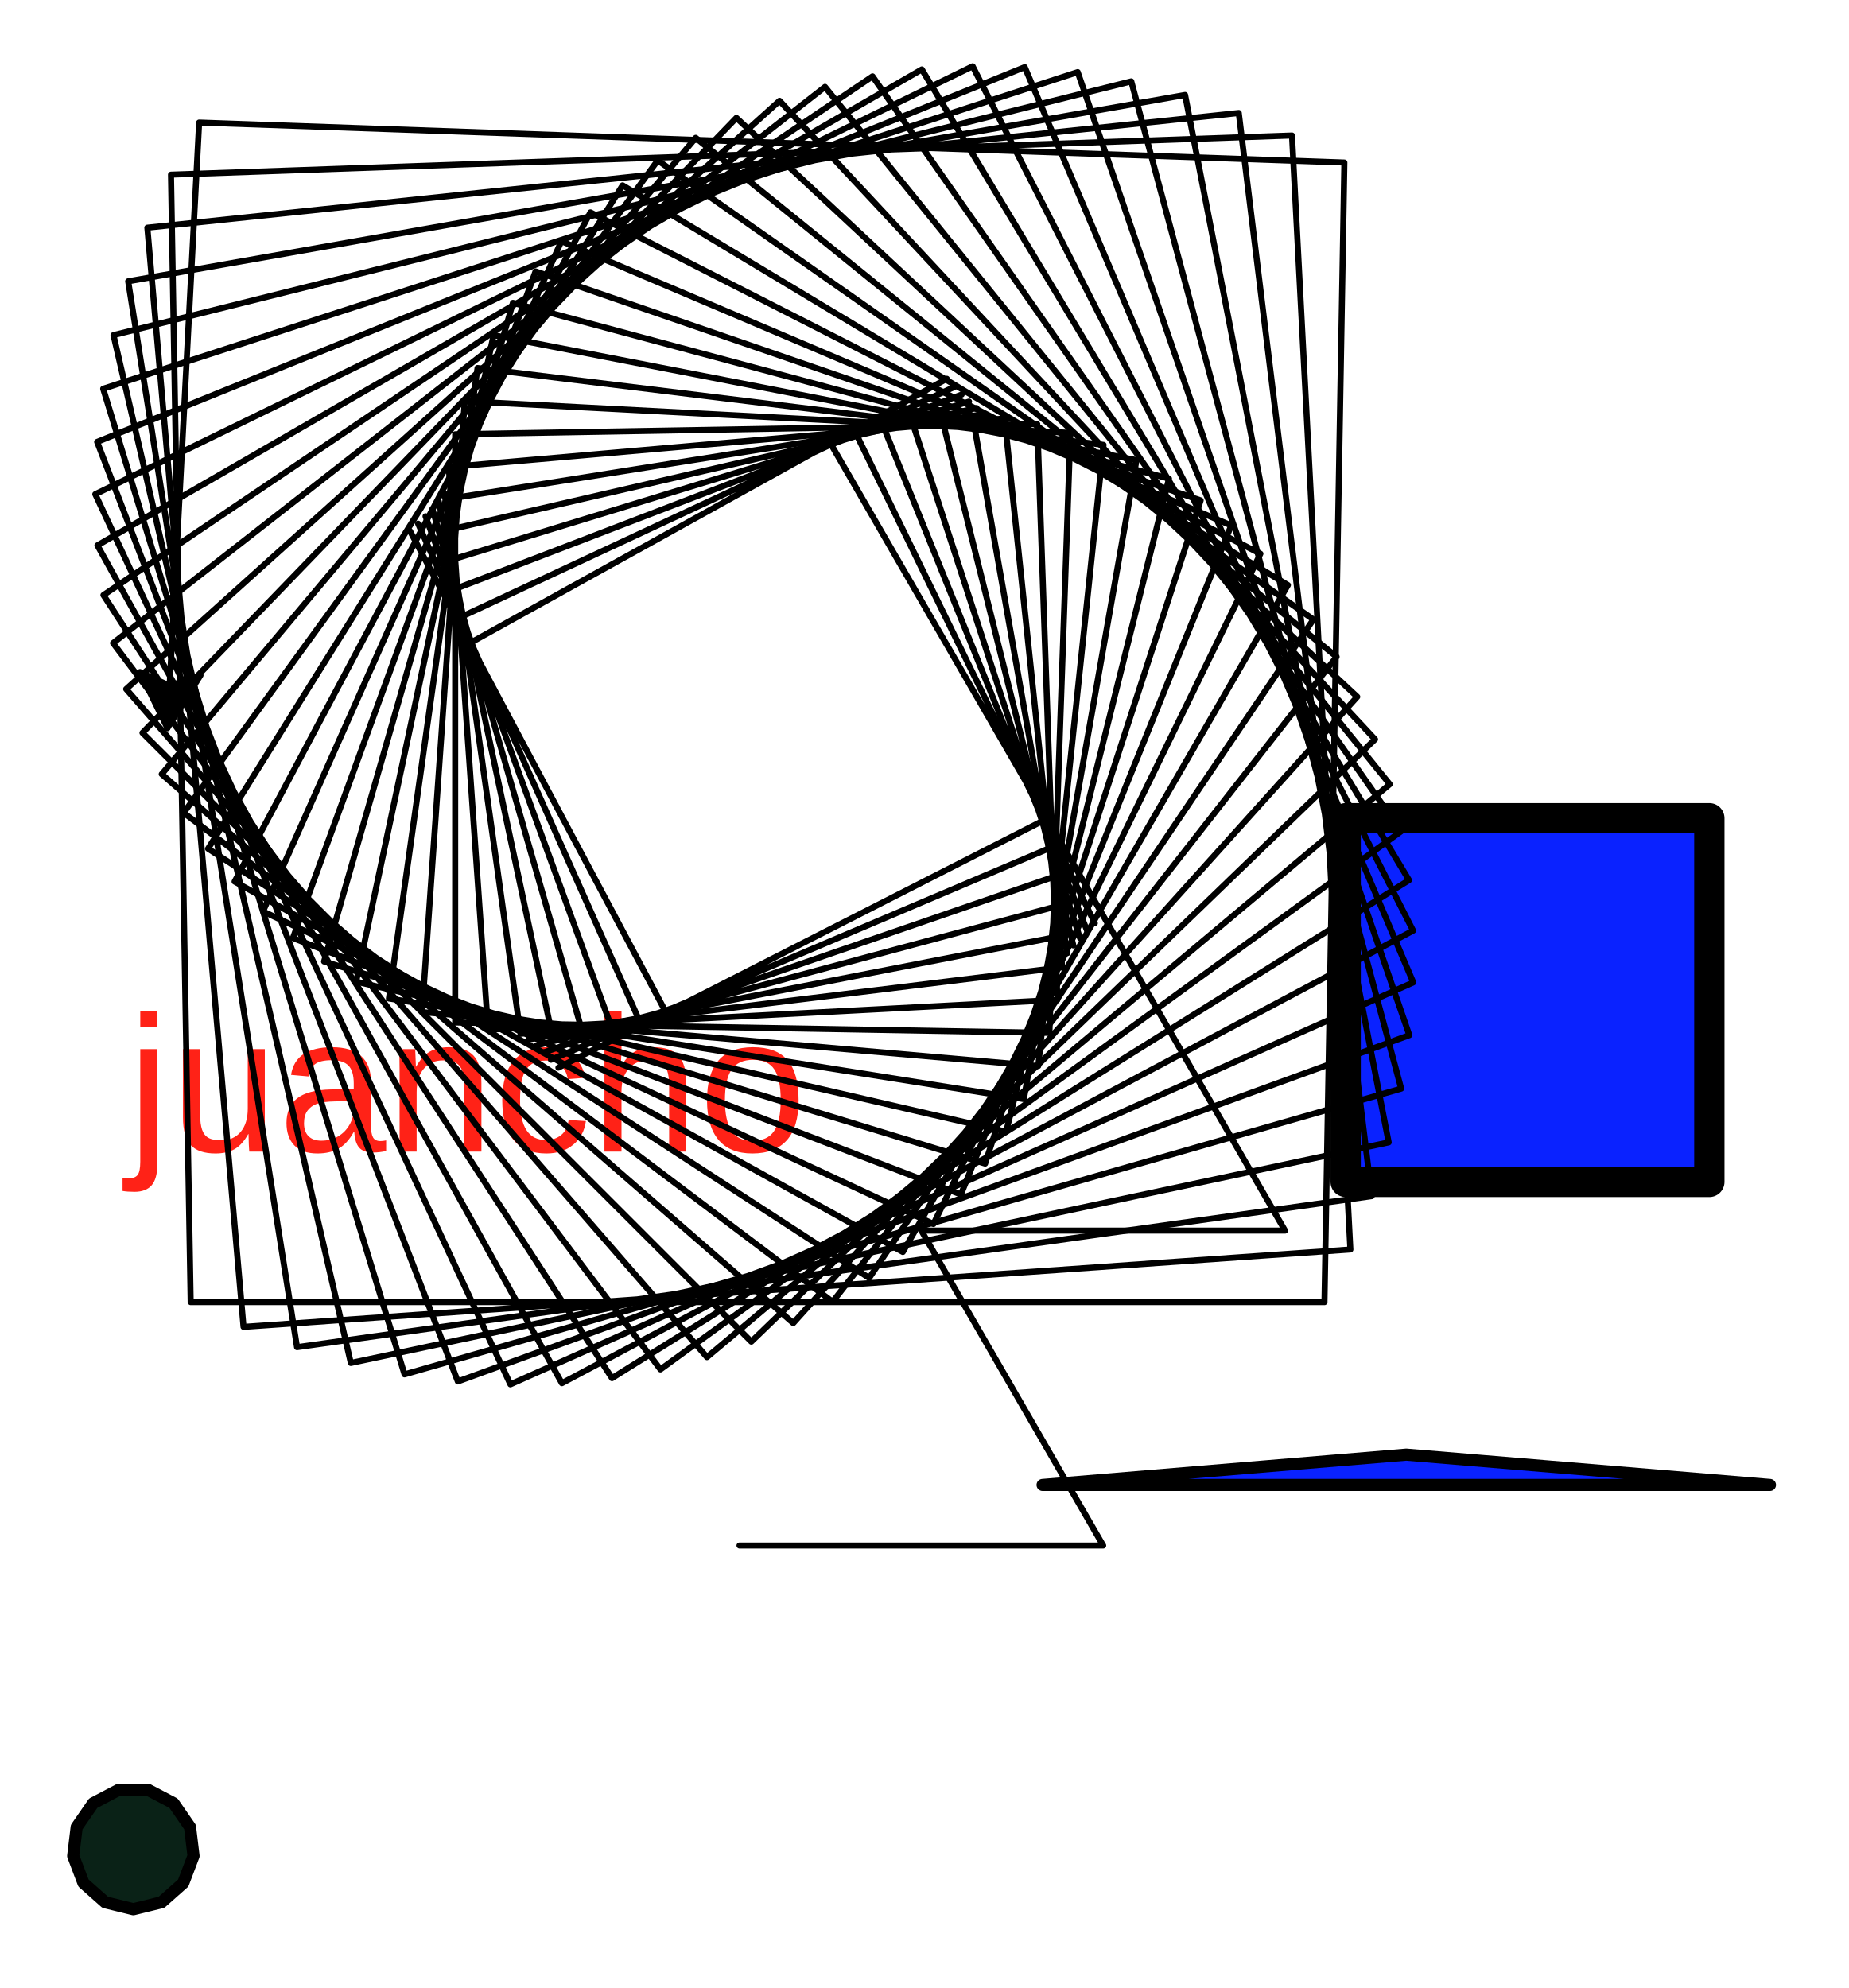
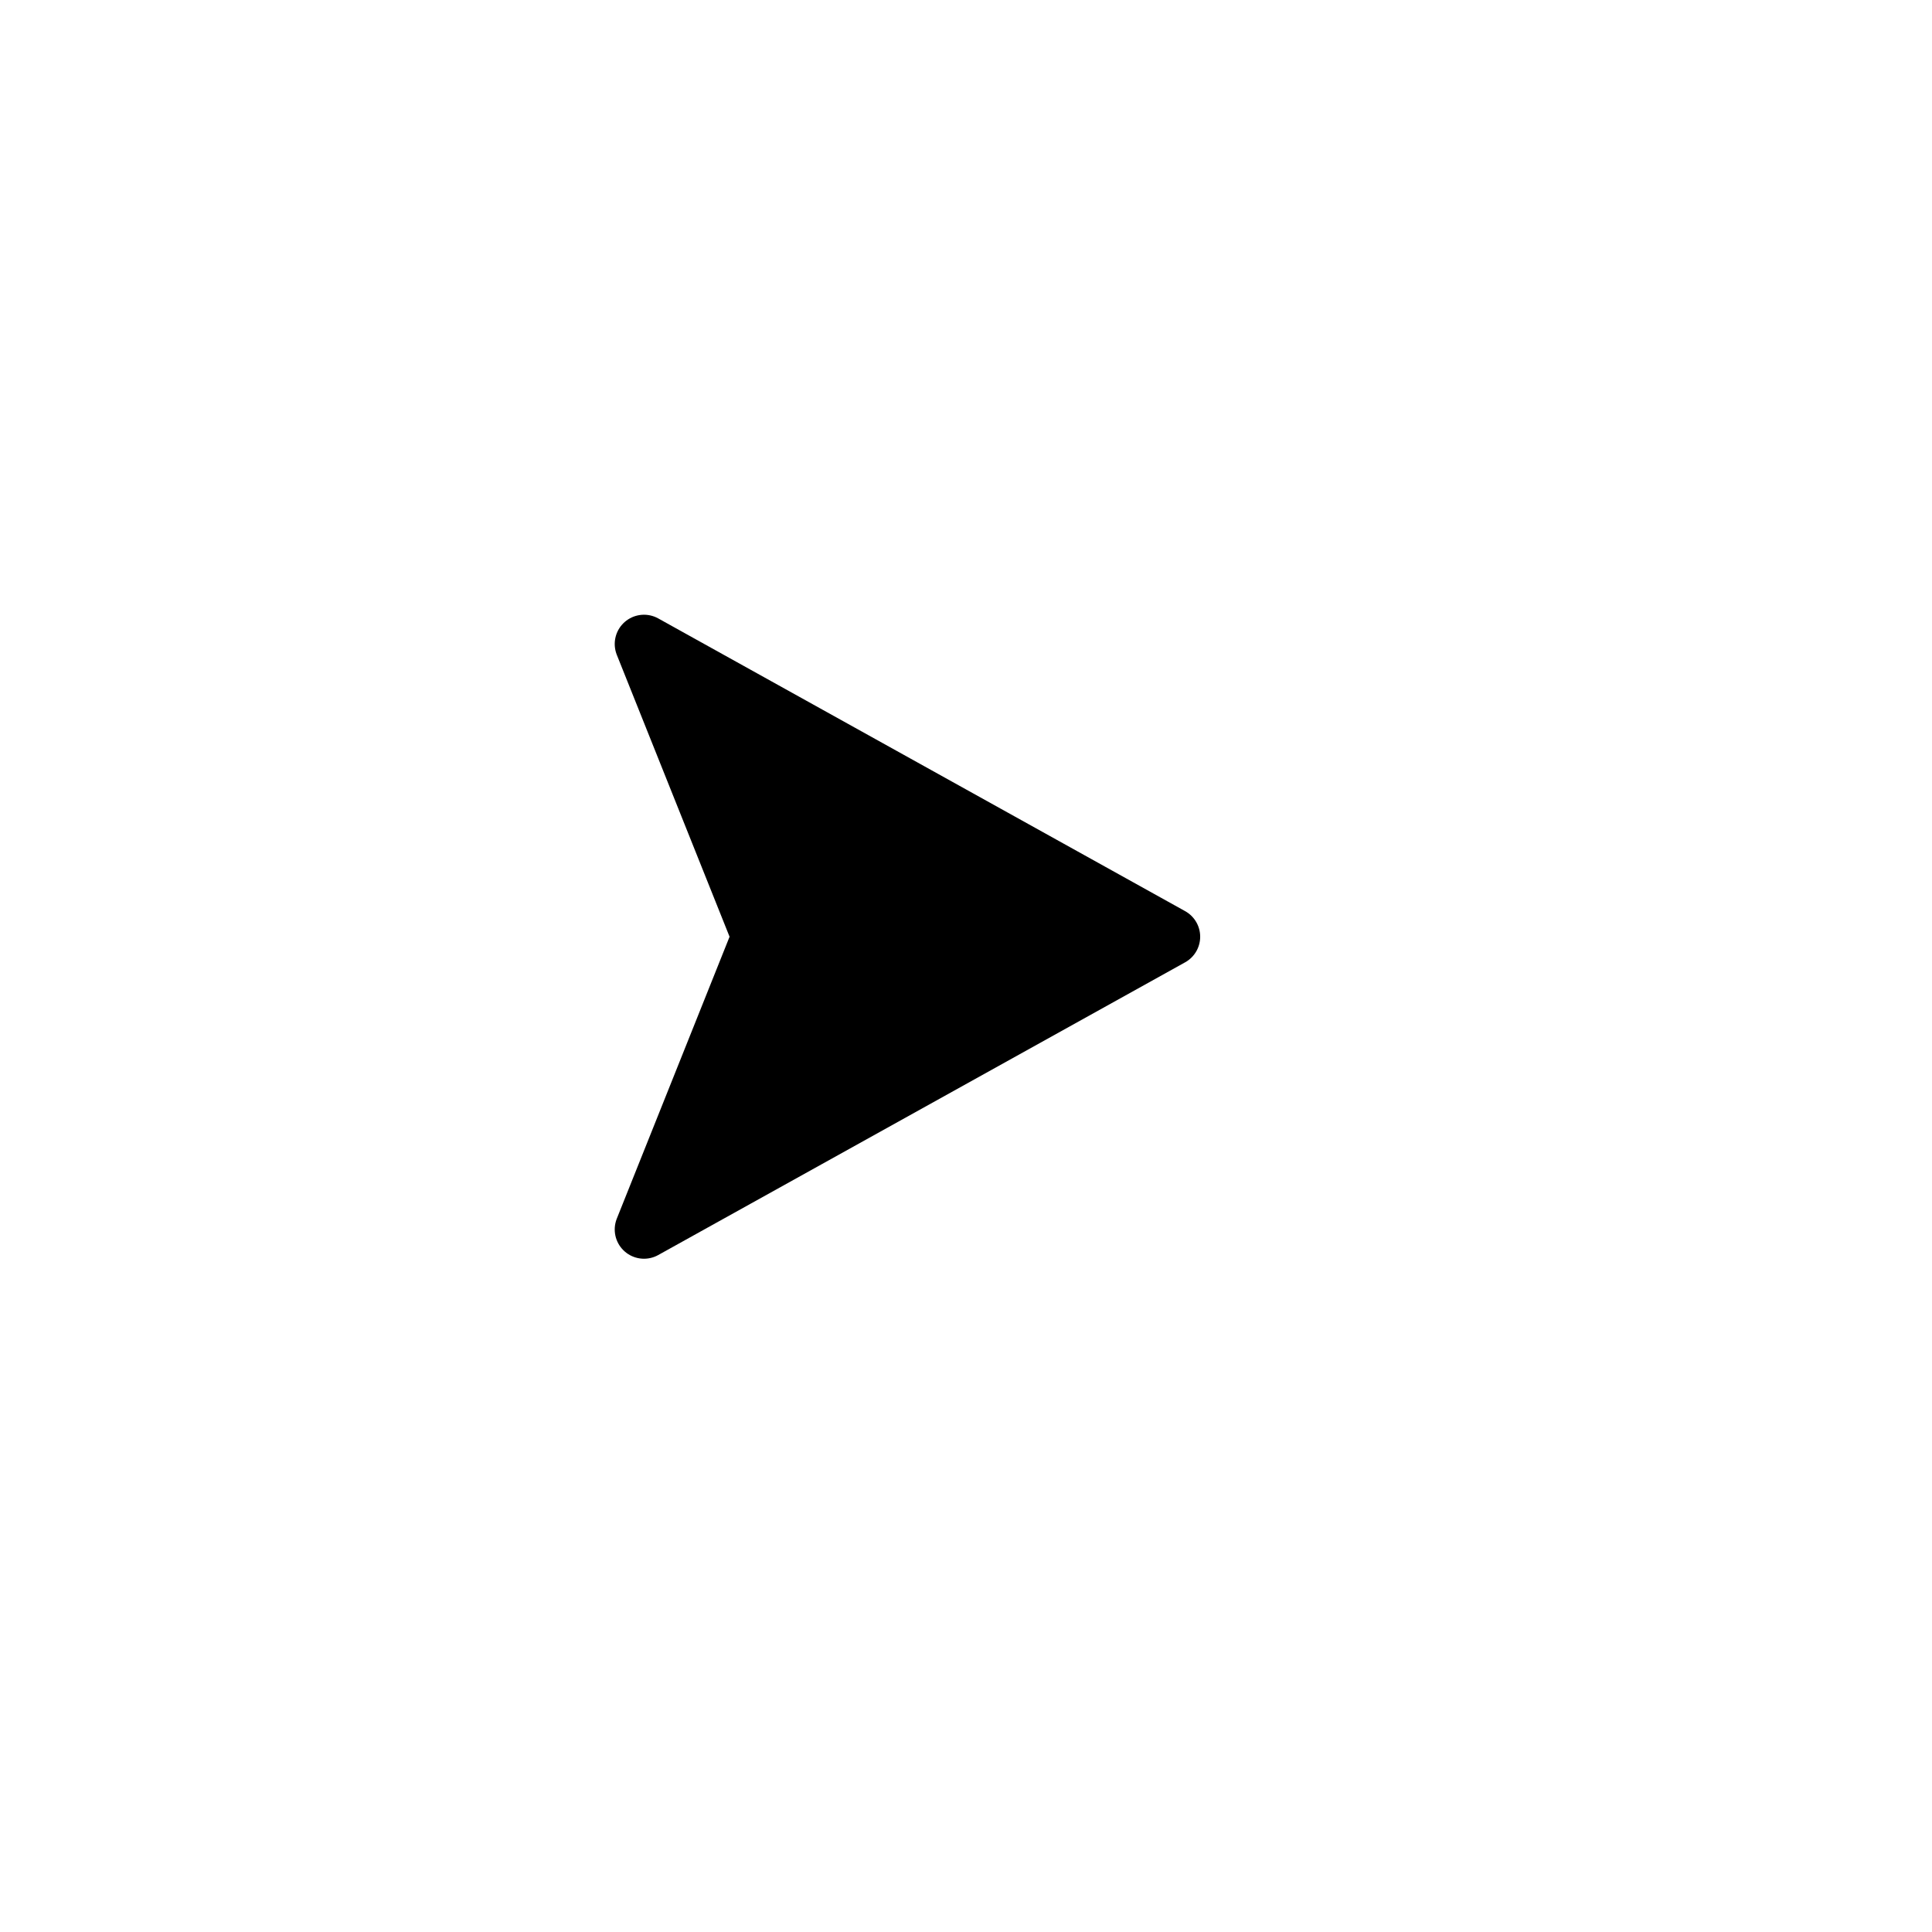
- <svg xmlns="http://www.w3.org/2000/svg" height="328.000" viewBox="-122.000 -255.000 305.000 328.000" width="305.000">
+ <svg xmlns="http://www.w3.org/2000/svg" height="33.000" viewBox="-20.000 -16.000 33.000 33.000" width="33.000">
  <line fill="none" stroke="none" stroke-linecap="round" stroke-width="2.0" x1="0.0" x2="0.0" y1="0.0" y2="0.0" />
-   <polyline fill="none" points="0.0,0.0 60.0,0.0 30.0,-51.962" stroke="#000" stroke-linecap="round" stroke-linejoin="round" />
-   <polygon fill="#0a22ff" fill-rule="evenodd" points="100.0,-60.0 160.0,-60.0 160.0,-120.0 100.0,-120.0 100.0,-60.0" stroke-linejoin="round" />
-   <polyline fill="none" points="100.0,-60.0 160.0,-60.0 160.0,-120.0 100.0,-120.0 100.0,-60.0" stroke="#000" stroke-linecap="round" stroke-linejoin="round" stroke-width="5.0" />
-   <polygon fill="#0a2217" fill-rule="evenodd" points="-100.0,60.0 -95.353,58.855 -91.77,55.681 -90.073,51.205 -90.65,46.454 -93.369,42.515 -97.607,40.291 -102.393,40.291 -106.631,42.515 -109.35,46.454 -109.927,51.205 -108.23,55.681 -104.647,58.855 -100.0,60.0" stroke-linejoin="round" />
-   <polyline fill="none" points="-100.0,60.0 -95.353,58.855 -91.77,55.681 -90.073,51.205 -90.65,46.454 -93.369,42.515 -97.607,40.291 -102.393,40.291 -106.631,42.515 -109.35,46.454 -109.927,51.205 -108.23,55.681 -104.647,58.855 -100.0,60.0" stroke="#000" stroke-linecap="round" stroke-linejoin="round" stroke-width="2.0" />
-   <polygon fill="#0a22ff" fill-rule="evenodd" points="50.0,-10.0 170.0,-10.0 110.0,-15.0 50.0,-10.0" stroke-linejoin="round" />
-   <polyline fill="none" points="50.0,-10.0 170.0,-10.0 110.0,-15.0 50.0,-10.0" stroke="#000" stroke-linecap="round" stroke-linejoin="round" stroke-width="2.0" />
-   <text fill="#ff2217" font-family="Arial" font-size="24.0pt" stroke-width="0.0" x="-101.0" y="-65">juancho</text>
-   <polyline fill="none" points="30.0,-51.962 90.0,-51.962 60.0,-103.923 15,-181.865 34.198,-192.507 -44.518,-148.874 -54.353,-167.372 -12.101,-87.907 -29.876,-78.849 50.314,-119.709 58.621,-102.676 19.168,-183.568 35.436,-191.154 -46.132,-153.118 -53.026,-168.603 -16.419,-86.384 -31.102,-80.152 51.744,-115.317 57.344,-101.456 23.63,-184.903 36.653,-189.902 -47.369,-157.649 -51.798,-169.818 -21.016,-85.245 -32.315,-81.355 52.781,-110.656 56.165,-100.242 28.353,-185.837 37.869,-188.746 -48.199,-162.433 -50.666,-171.036 -25.858,-84.522 -33.537,-82.465 53.396,-105.758 55.077,-99.015 33.304,-186.341 39.102,-187.68 -48.592,-167.434 -49.621,-172.276 -30.909,-84.243 -34.786,-83.489 53.56,-100.662 54.073,-97.757" stroke="#000" stroke-linecap="round" stroke-linejoin="round" />
-   <polyline fill="none" points="54.073,-97.757 38.444,-186.39 40.37,-186.695 -48.522,-172.615 -48.654,-173.556 -36.128,-84.432 -36.079,-84.438 53.25,-95.406 53.141,-96.451 43.733,-185.958 41.691,-185.779 -47.967,-177.935 -47.754,-174.892 -41.476,-85.112 -37.431,-85.324 52.445,-90.034 52.269,-95.081 49.128,-185.026 43.079,-184.92 -46.907,-183.35 -46.907,-176.3 -46.907,-86.3 -38.858,-86.159 51.128,-84.588 51.444,-93.633 54.585,-183.578 44.548,-184.104 -45.328,-188.814 -46.099,-177.791 -52.377,-88.01 -40.373,-86.96 49.285,-79.116 50.649,-92.095 60.056,-181.602 46.111,-183.314 -43.218,-194.282 -45.313,-179.379 -57.838,-90.255 -41.986,-87.744 46.906,-73.665 49.867,-90.456 65.495,-179.088 47.777,-182.532" stroke="#000" stroke-linecap="round" stroke-linejoin="round" />
-   <polyline fill="none" points="47.777,-182.532 -40.57,-199.705 -44.53,-181.071 -63.243,-93.038 -43.706,-88.528 43.987,-68.282 49.079,-88.707 70.852,-176.034 49.554,-181.741 -37.38,-205.034 -43.733,-182.877 -68.54,-96.364 -45.541,-89.332 40.526,-63.019 48.267,-86.843 76.079,-172.438 51.448,-180.919 -33.649,-210.22 -42.901,-184.801 -73.682,-100.229 -47.495,-90.177 36.527,-57.924 47.409,-84.858 81.124,-168.305 53.463,-180.046 -29.383,-215.212 -42.012,-186.847 -78.618,-104.627 -49.571,-91.083 31.996,-53.047 46.485,-82.752 85.938,-163.643 55.599,-179.102 -24.591,-219.961 -41.046,-189.014 -83.299,-109.548 -51.769,-92.071 26.947,-48.438 45.472,-80.524 90.472,-158.467 57.857,-178.064 -19.288,-224.417 -39.982,-191.301" stroke="#000" stroke-linecap="round" stroke-linejoin="round" />
-   <polyline fill="none" points="-39.982,-191.301 -87.674,-114.977 -54.086,-93.164 21.395,-44.146 44.35,-78.178 94.677,-152.792 60.232,-176.911 -13.492,-228.533 -38.796,-193.704 -91.697,-120.893 -56.517,-94.383 15.36,-40.22 43.096,-75.719 98.505,-146.64 62.718,-175.621 -7.225,-232.259 -37.468,-196.217 -95.319,-127.273 -59.056,-95.749 8.868,-36.704 41.689,-73.155 101.911,-140.038 65.307,-174.172 -0.515,-235.552 -35.977,-198.83 -98.497,-134.089 -61.692,-97.284 1.948,-33.645 40.109,-70.496 104.849,-133.016 67.987,-172.545 6.607,-238.367 -34.303,-201.532 -101.186,-141.31 -64.414,-99.008 -5.368,-31.085 38.335,-67.756 107.279,-125.606 70.747,-170.72 14.108,-240.663 -32.424,-204.308 -103.345,-148.899 -67.206,-100.94" stroke="#000" stroke-linecap="round" stroke-linejoin="round" />
-   <polyline fill="none" points="-67.206,-100.94 -13.043,-29.063 36.348,-64.948 109.159,-117.848 73.569,-168.677 21.947,-242.4 -30.324,-207.143 -104.937,-156.816 -70.053,-103.099 -21.036,-27.619 34.13,-62.09 110.454,-109.783 76.436,-166.399 30.082,-243.544 -27.985,-210.019 -105.927,-165.019 -72.936,-105.501 -29.303,-26.785 31.665,-59.202 111.13,-101.454 79.328,-163.869 38.469,-244.06 -25.39,-212.914 -106.282,-173.46 -75.832,-108.161 -37.797,-26.593 28.938,-56.305 111.157,-92.912 82.223,-161.075 47.058,-243.92 -22.528,-215.806 -105.974,-182.092 -78.72,-111.093 -46.467,-27.071 25.936,-53.423 110.508,-84.205 85.098,-158.003 55.797,-243.099 -19.384,-218.672 -104.979,-190.86 -81.575,-114.308 -55.262,-28.24 22.649,-50.581" stroke="#000" stroke-linecap="round" stroke-linejoin="round" />
-   <polyline fill="none" points="22.649,-50.581 109.162,-75.388 87.926,-154.642 64.632,-241.576 -15.951,-221.484 -103.277,-199.711 -84.37,-117.815 -64.124,-30.122 19.067,-47.805 107.1,-66.517 90.681,-150.986 73.508,-239.332 -12.219,-224.216 -100.852,-208.588 -87.078,-121.622 -72.999,-32.73 15.185,-45.123 104.309,-57.649 93.334,-147.028 82.366,-236.357 -8.185,-226.84 -97.692,-217.432 -89.669,-125.732 -81.825,-36.075 10.998,-42.566 100.779,-48.844 95.857,-142.765 91.146,-232.642 -3.846,-229.324 -93.791,-226.183 -92.115,-130.148 -90.544,-40.162 6.506,-40.162 96.506,-40.162 98.217,-138.197 99.788,-228.183 0.798,-231.64 -89.147,-234.781 -94.383,-134.868" stroke="#000" stroke-linecap="round" stroke-linejoin="round" />
-   <polygon fill="#000" fill-rule="evenodd" points="-94.383,-134.868 -88.919,-143.594 -94.017,-141.858 -98.905,-144.117" stroke="#000" stroke-linejoin="round" />
+   <line fill="none" stroke="none" stroke-linecap="round" stroke-width="2.0" x1="0.0" x2="0.0" y1="0.0" y2="0.0" />
+   <polygon fill="#000" fill-rule="evenodd" points="0.0,0.0 -9.0,-5.0 -7.0,0.0 -9.0,5.0" stroke="#000" stroke-linejoin="round" />
</svg>
